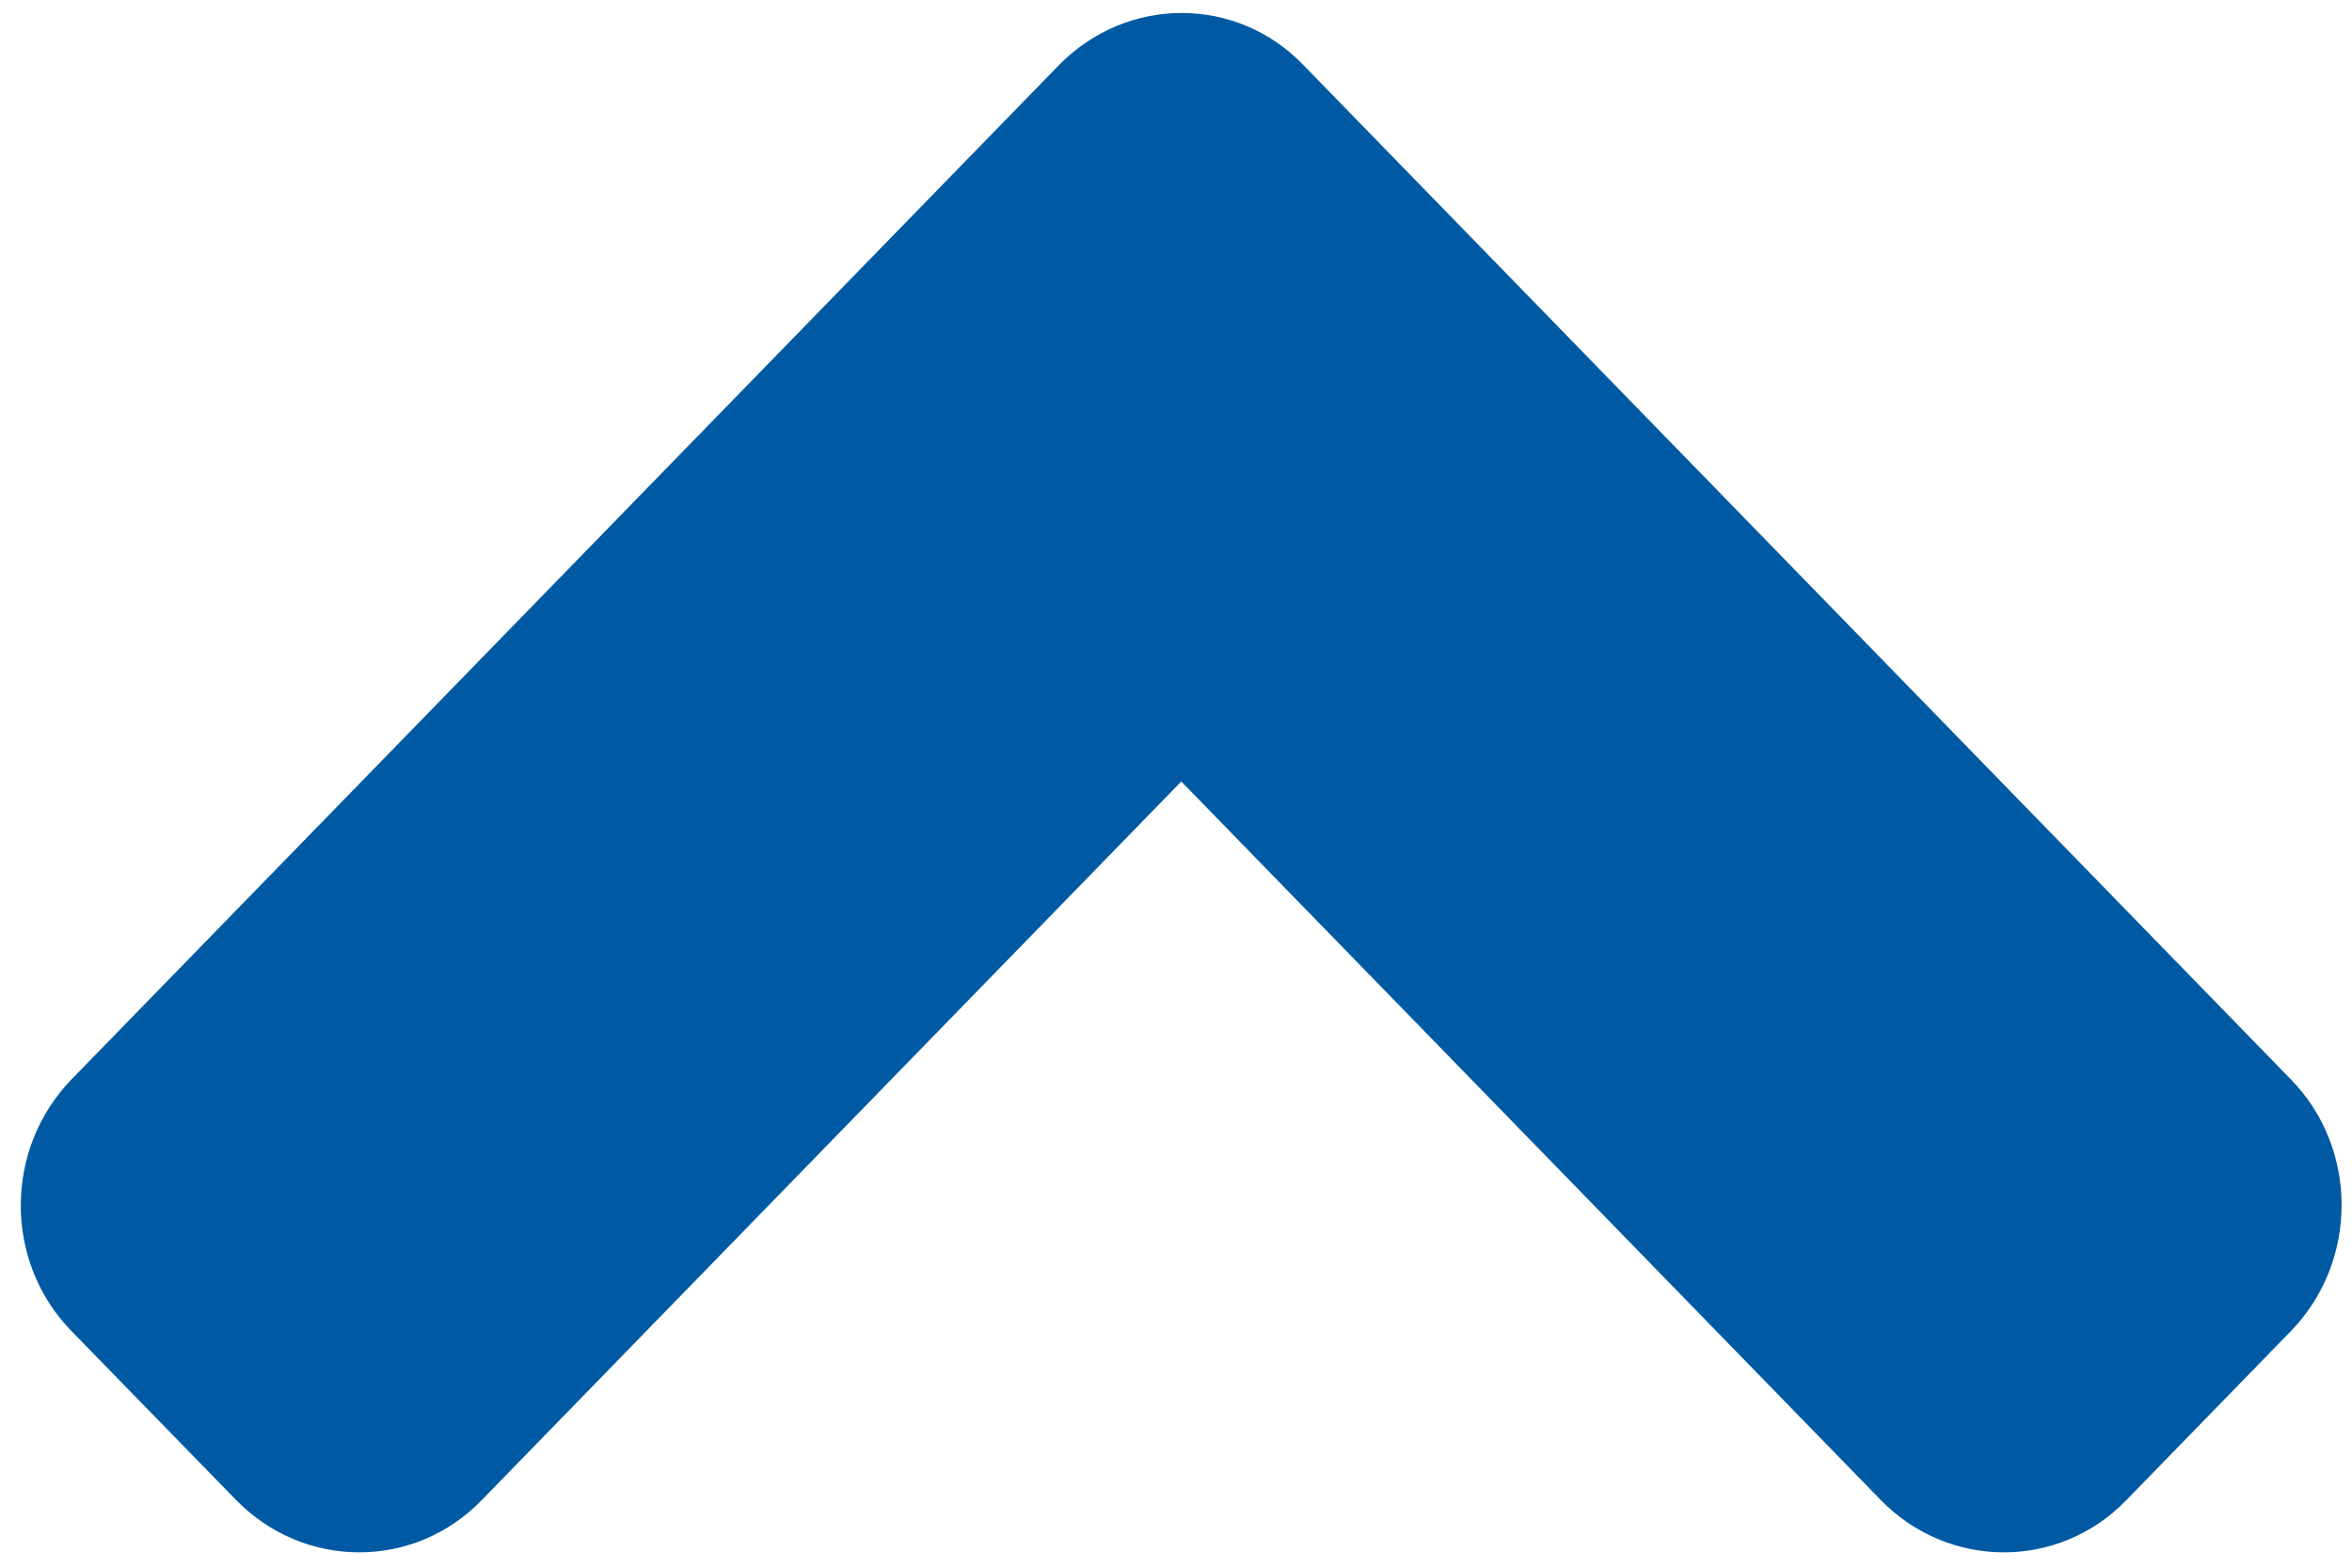
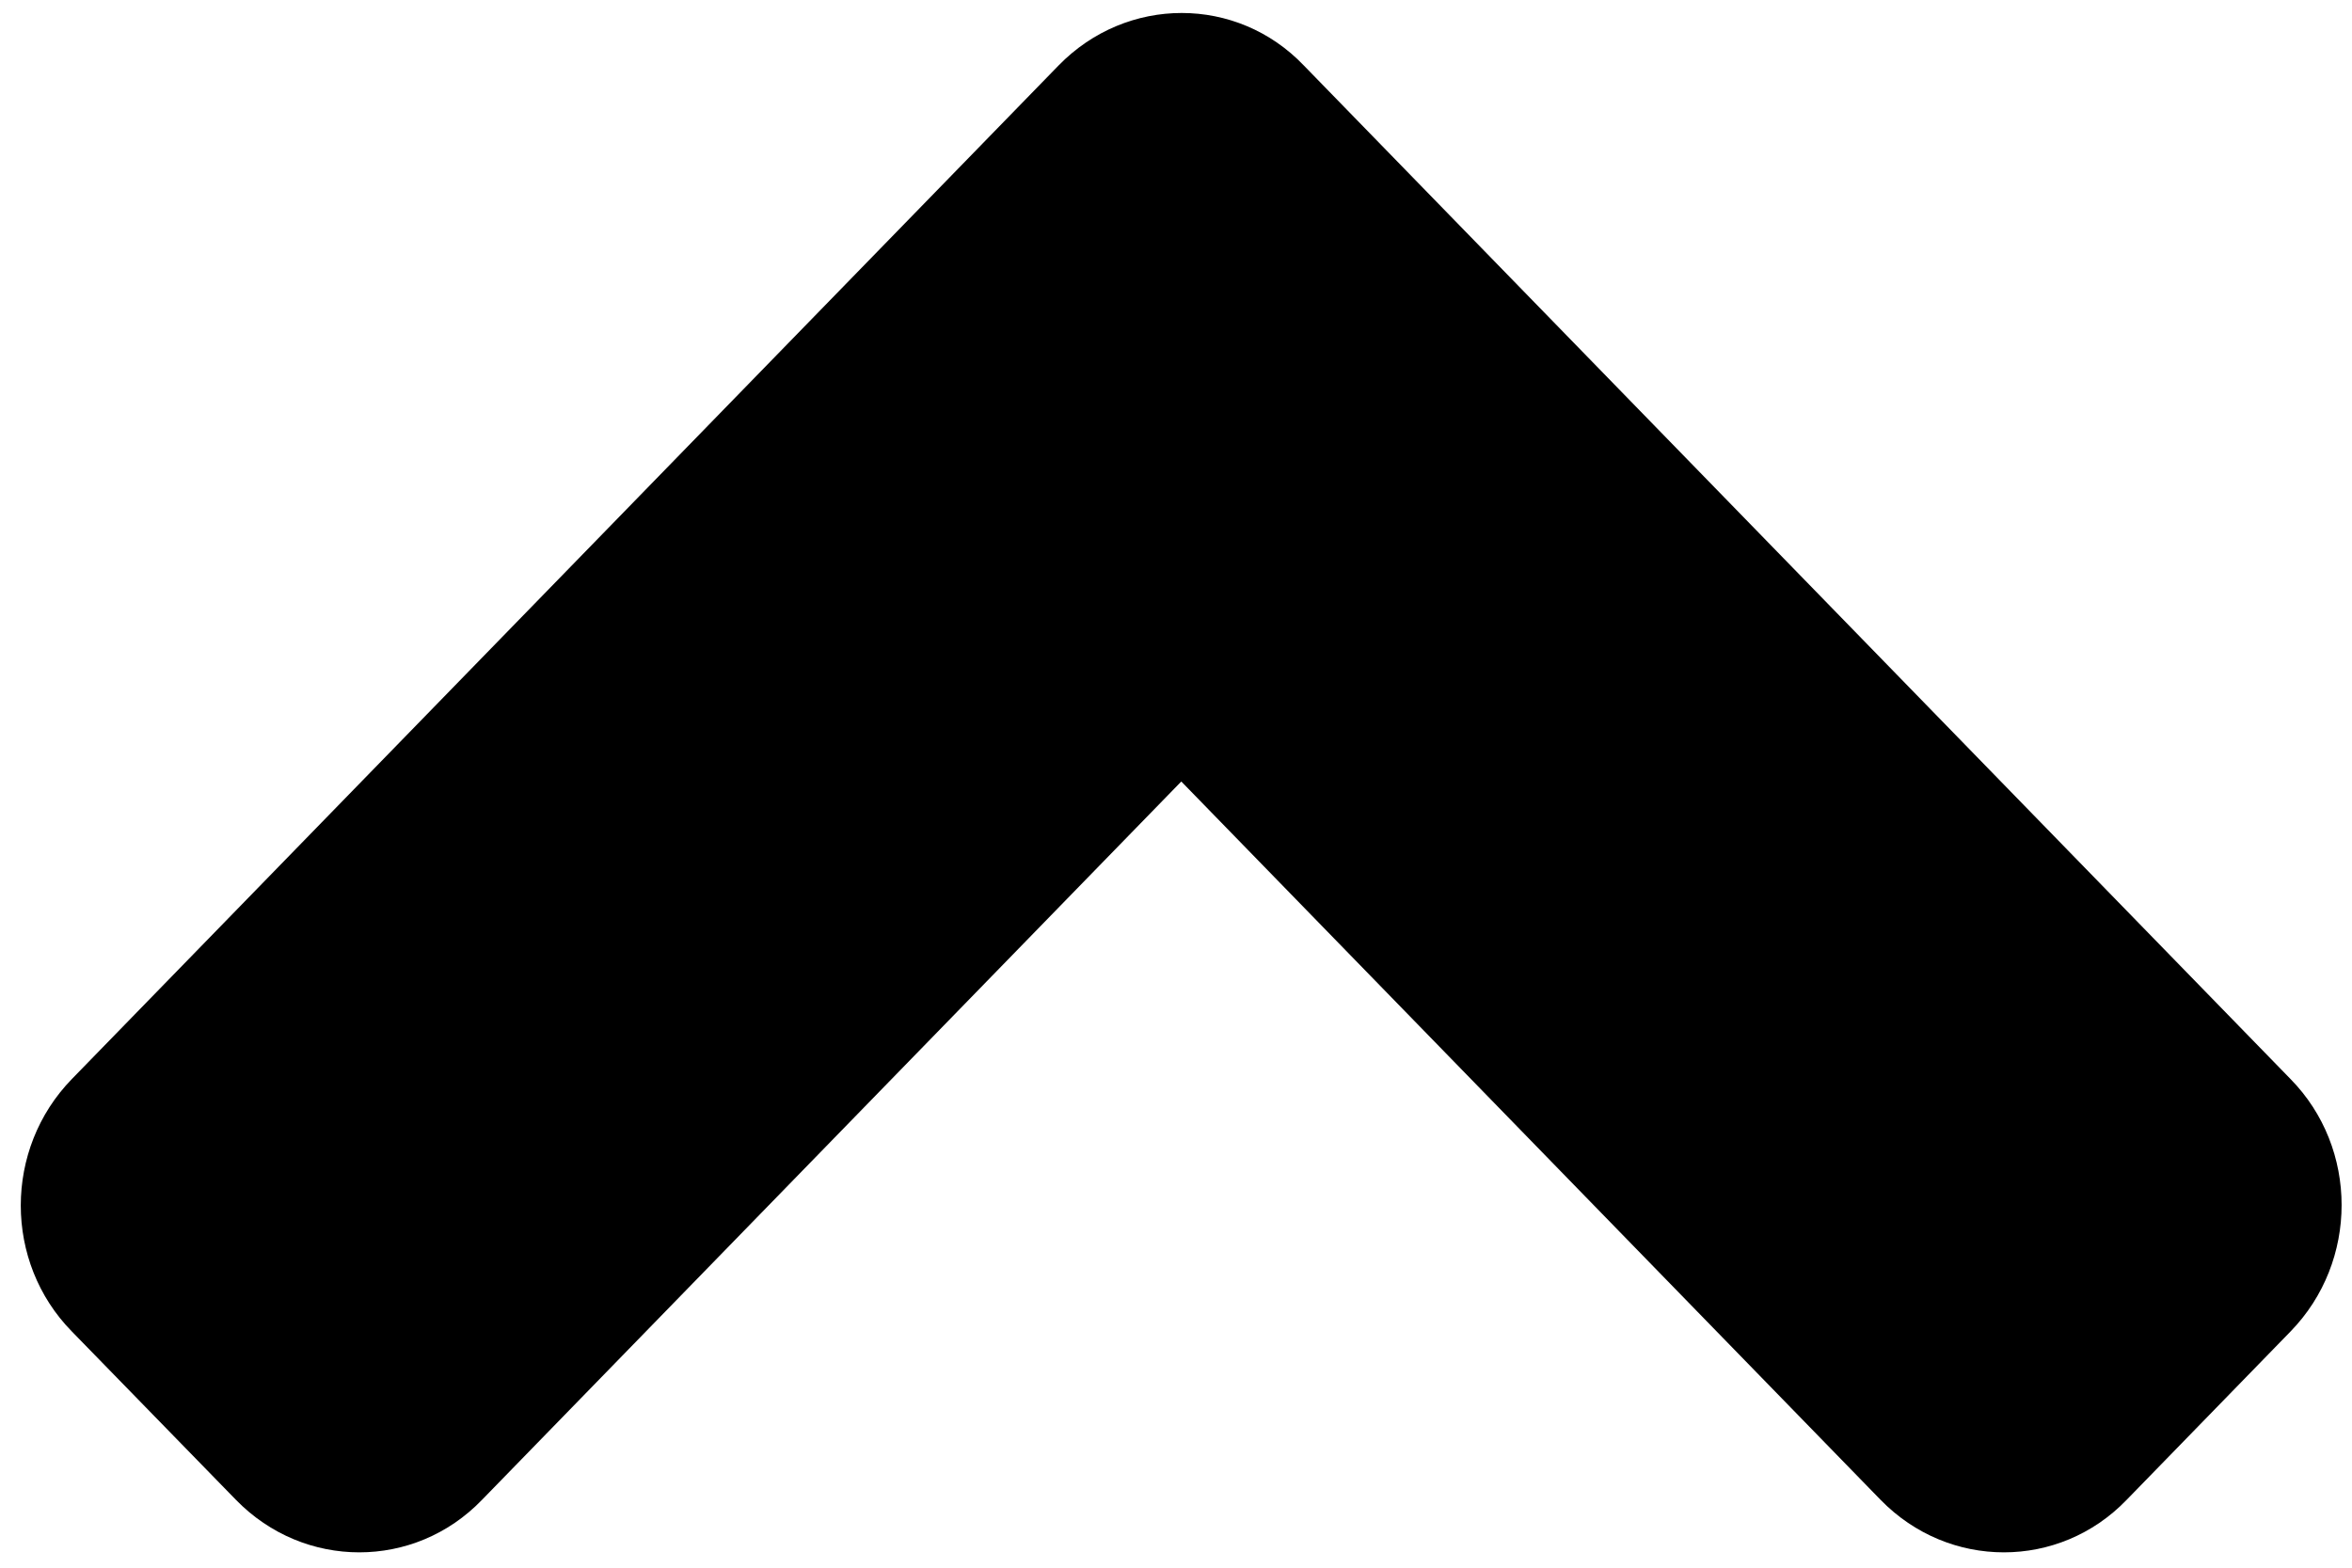
- <svg xmlns="http://www.w3.org/2000/svg" viewBox="0 0 12 8" fill="none">
-   <path d="M 5.401,0.334 0.367,5.506 c -0.348,0.357 -0.348,0.935 0,1.289 l 0.837,0.859 c 0.348,0.357 0.911,0.357 1.255,0 l 3.568,-3.666 3.568,3.666 c 0.348,0.357 0.911,0.357 1.255,0 l 0.836,-0.859 c 0.348,-0.357 0.348,-0.935 0,-1.289 L 6.652,0.334 c -0.341,-0.357 -0.903,-0.357 -1.251,0 z" fill="#005aa3" />
+ <svg xmlns="http://www.w3.org/2000/svg" viewBox="0 0 12 8">
+   <path d="M 5.401,0.334 0.367,5.506 c -0.348,0.357 -0.348,0.935 0,1.289 l 0.837,0.859 c 0.348,0.357 0.911,0.357 1.255,0 l 3.568,-3.666 3.568,3.666 c 0.348,0.357 0.911,0.357 1.255,0 l 0.836,-0.859 c 0.348,-0.357 0.348,-0.935 0,-1.289 L 6.652,0.334 c -0.341,-0.357 -0.903,-0.357 -1.251,0 z" />
</svg>
